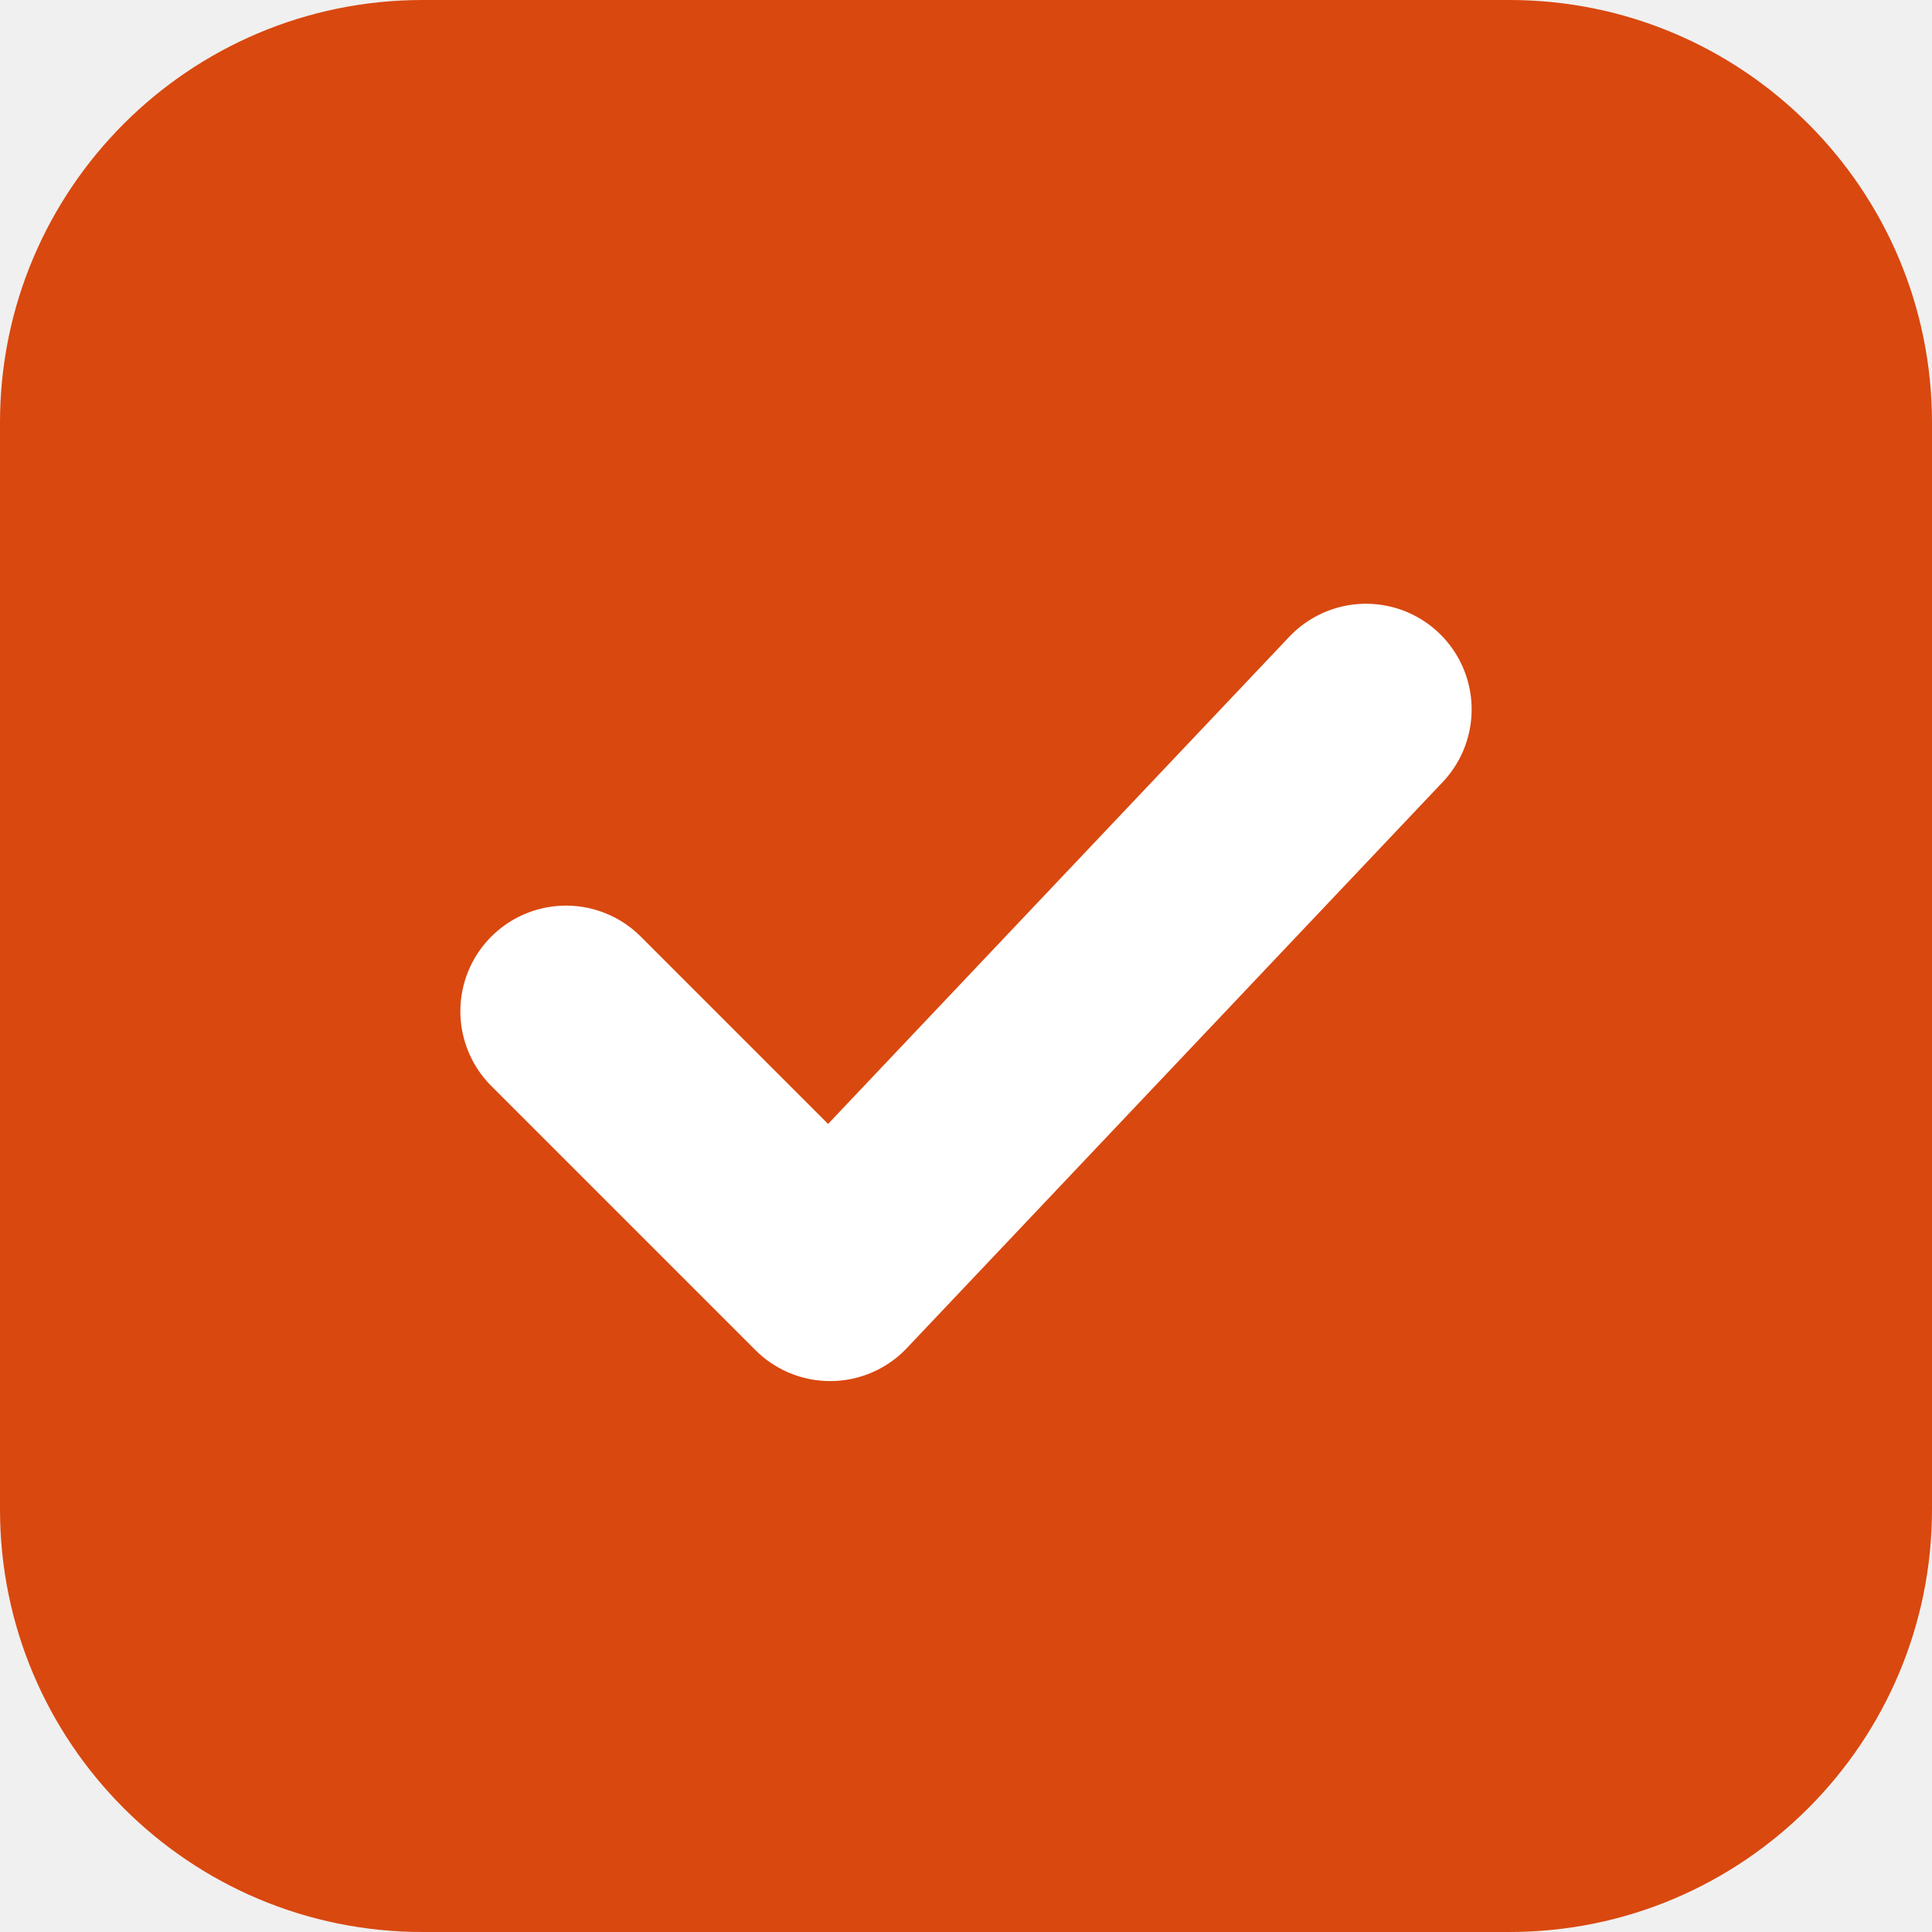
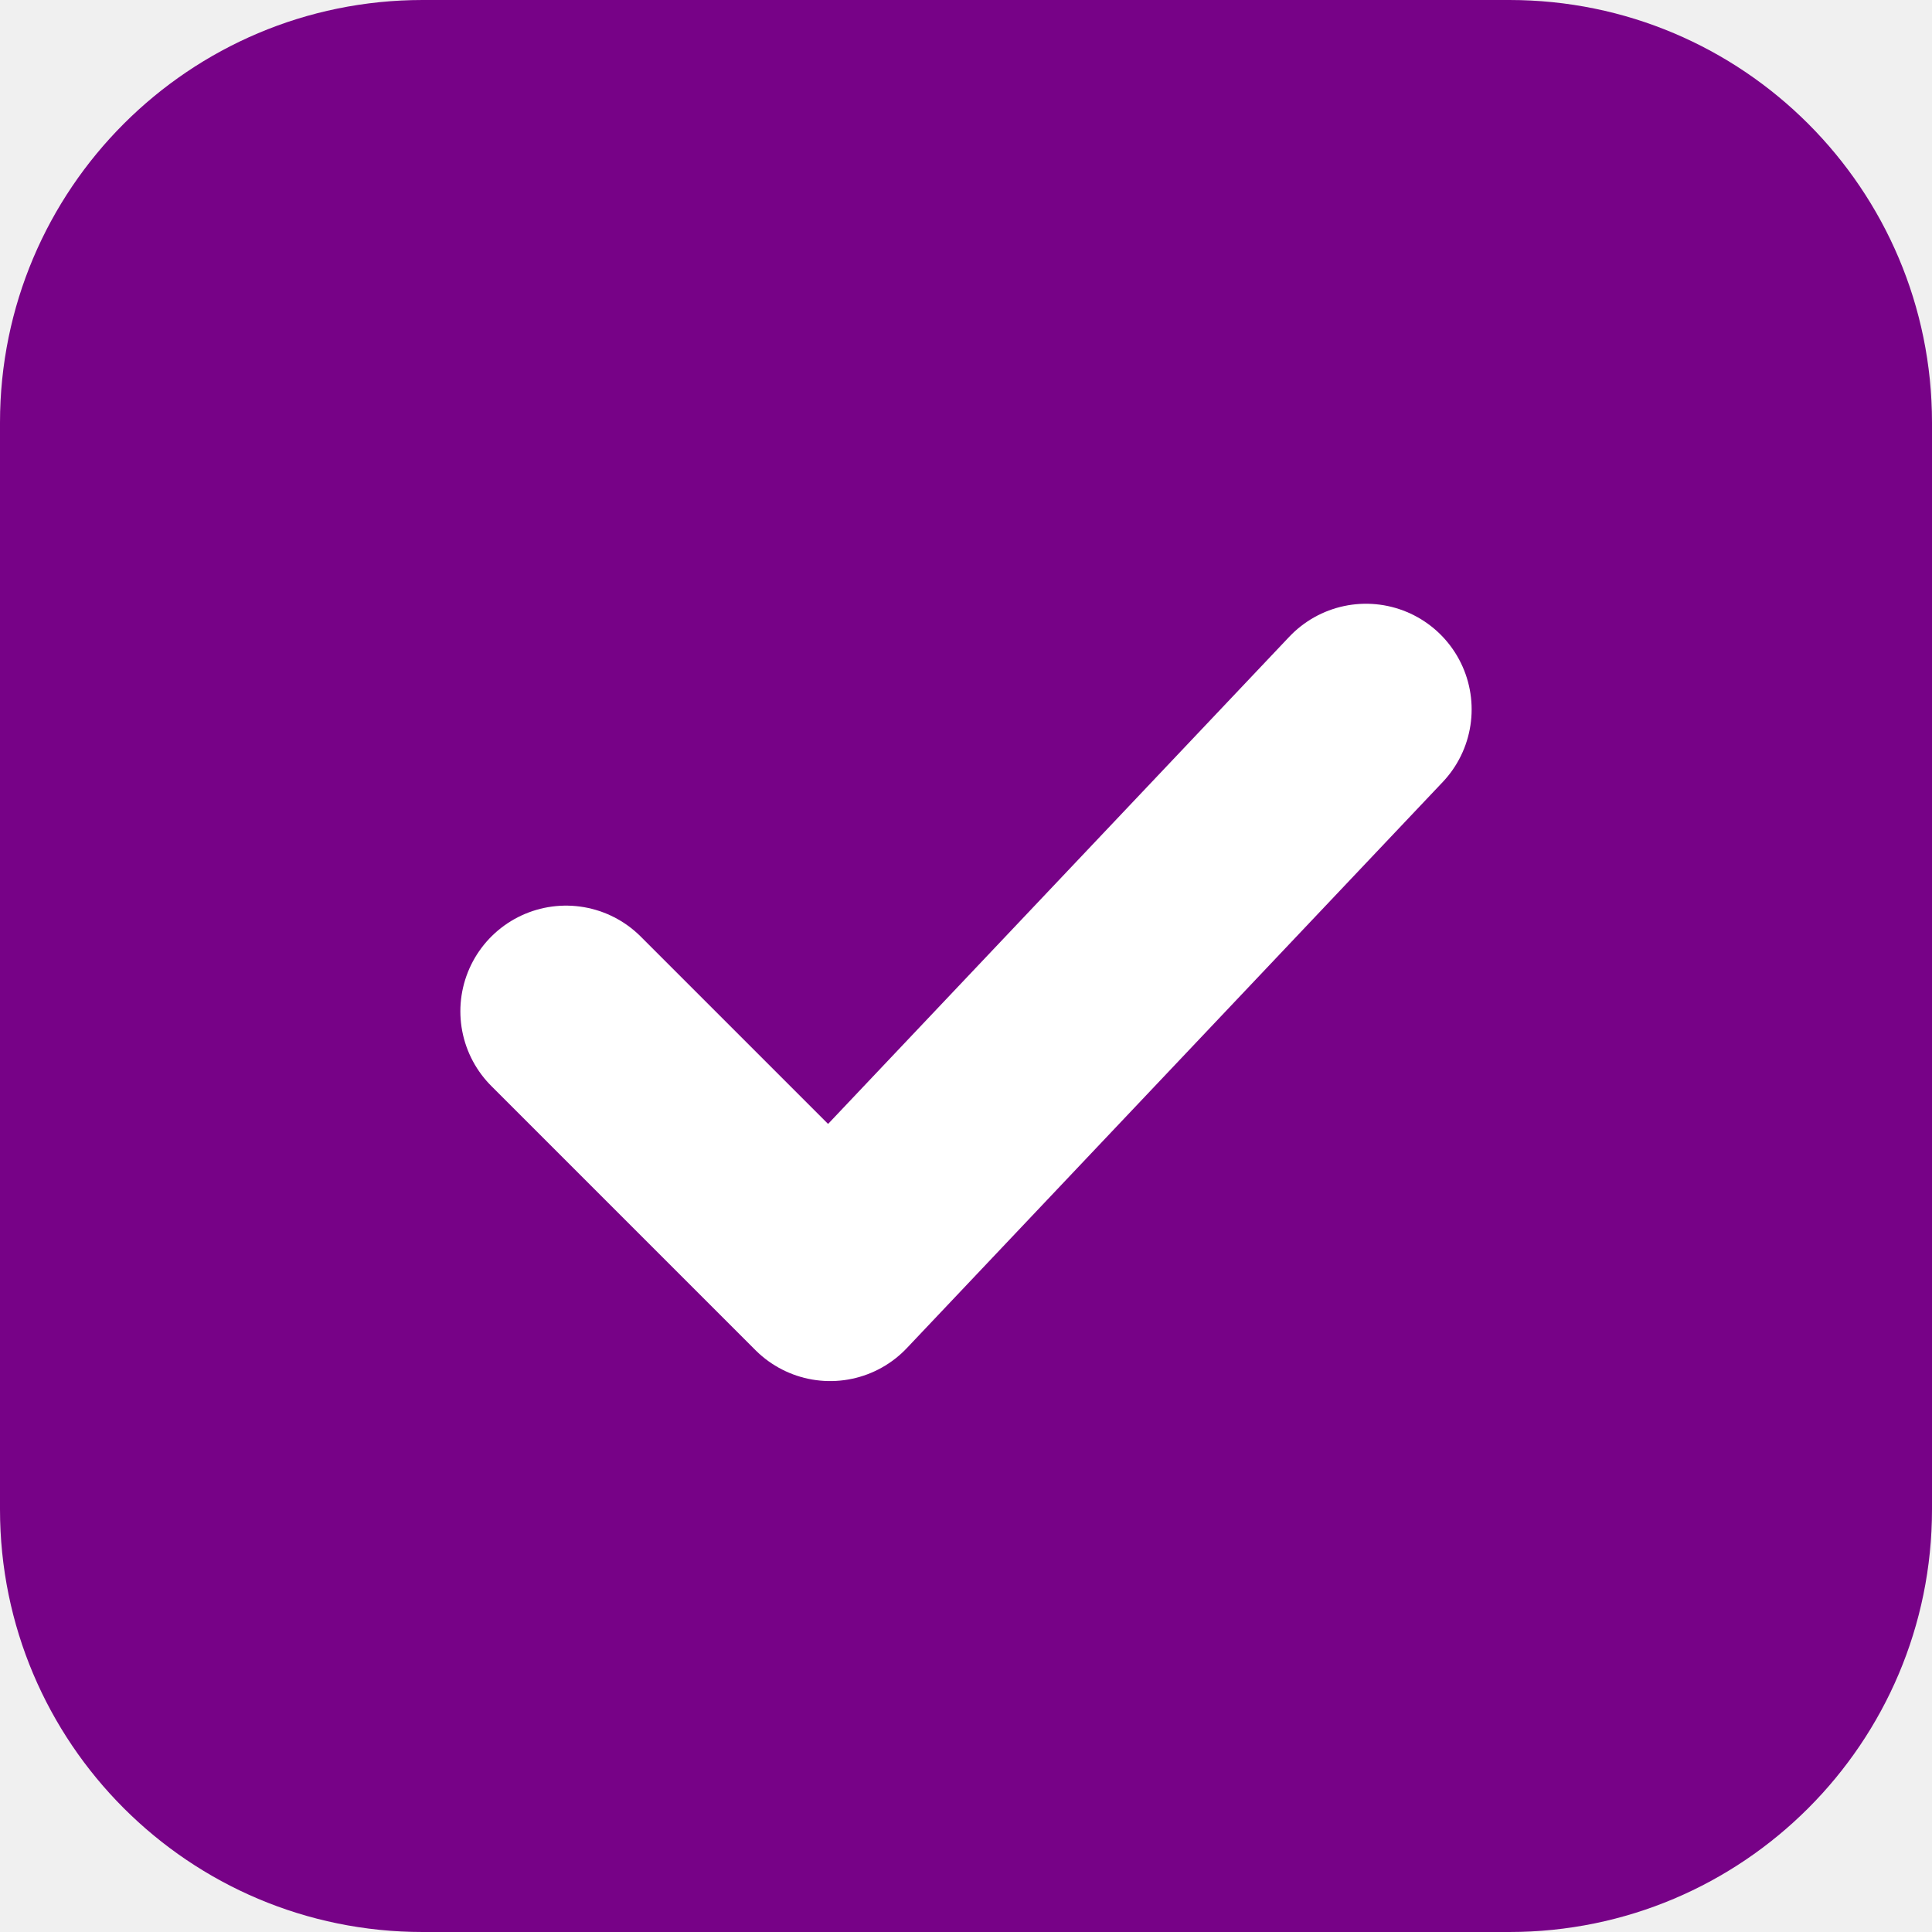
<svg xmlns="http://www.w3.org/2000/svg" viewBox="0 0 512 512">
-   <rect width="512" height="512" rx="112" fill="#d9480f" />
+   <rect width="512" height="512" rx="112" fill="#770287" />
  <path d="M150 268l70 70 142-150" fill="none" stroke="#fff" stroke-width="56" stroke-linecap="round" stroke-linejoin="round" />
</svg>
